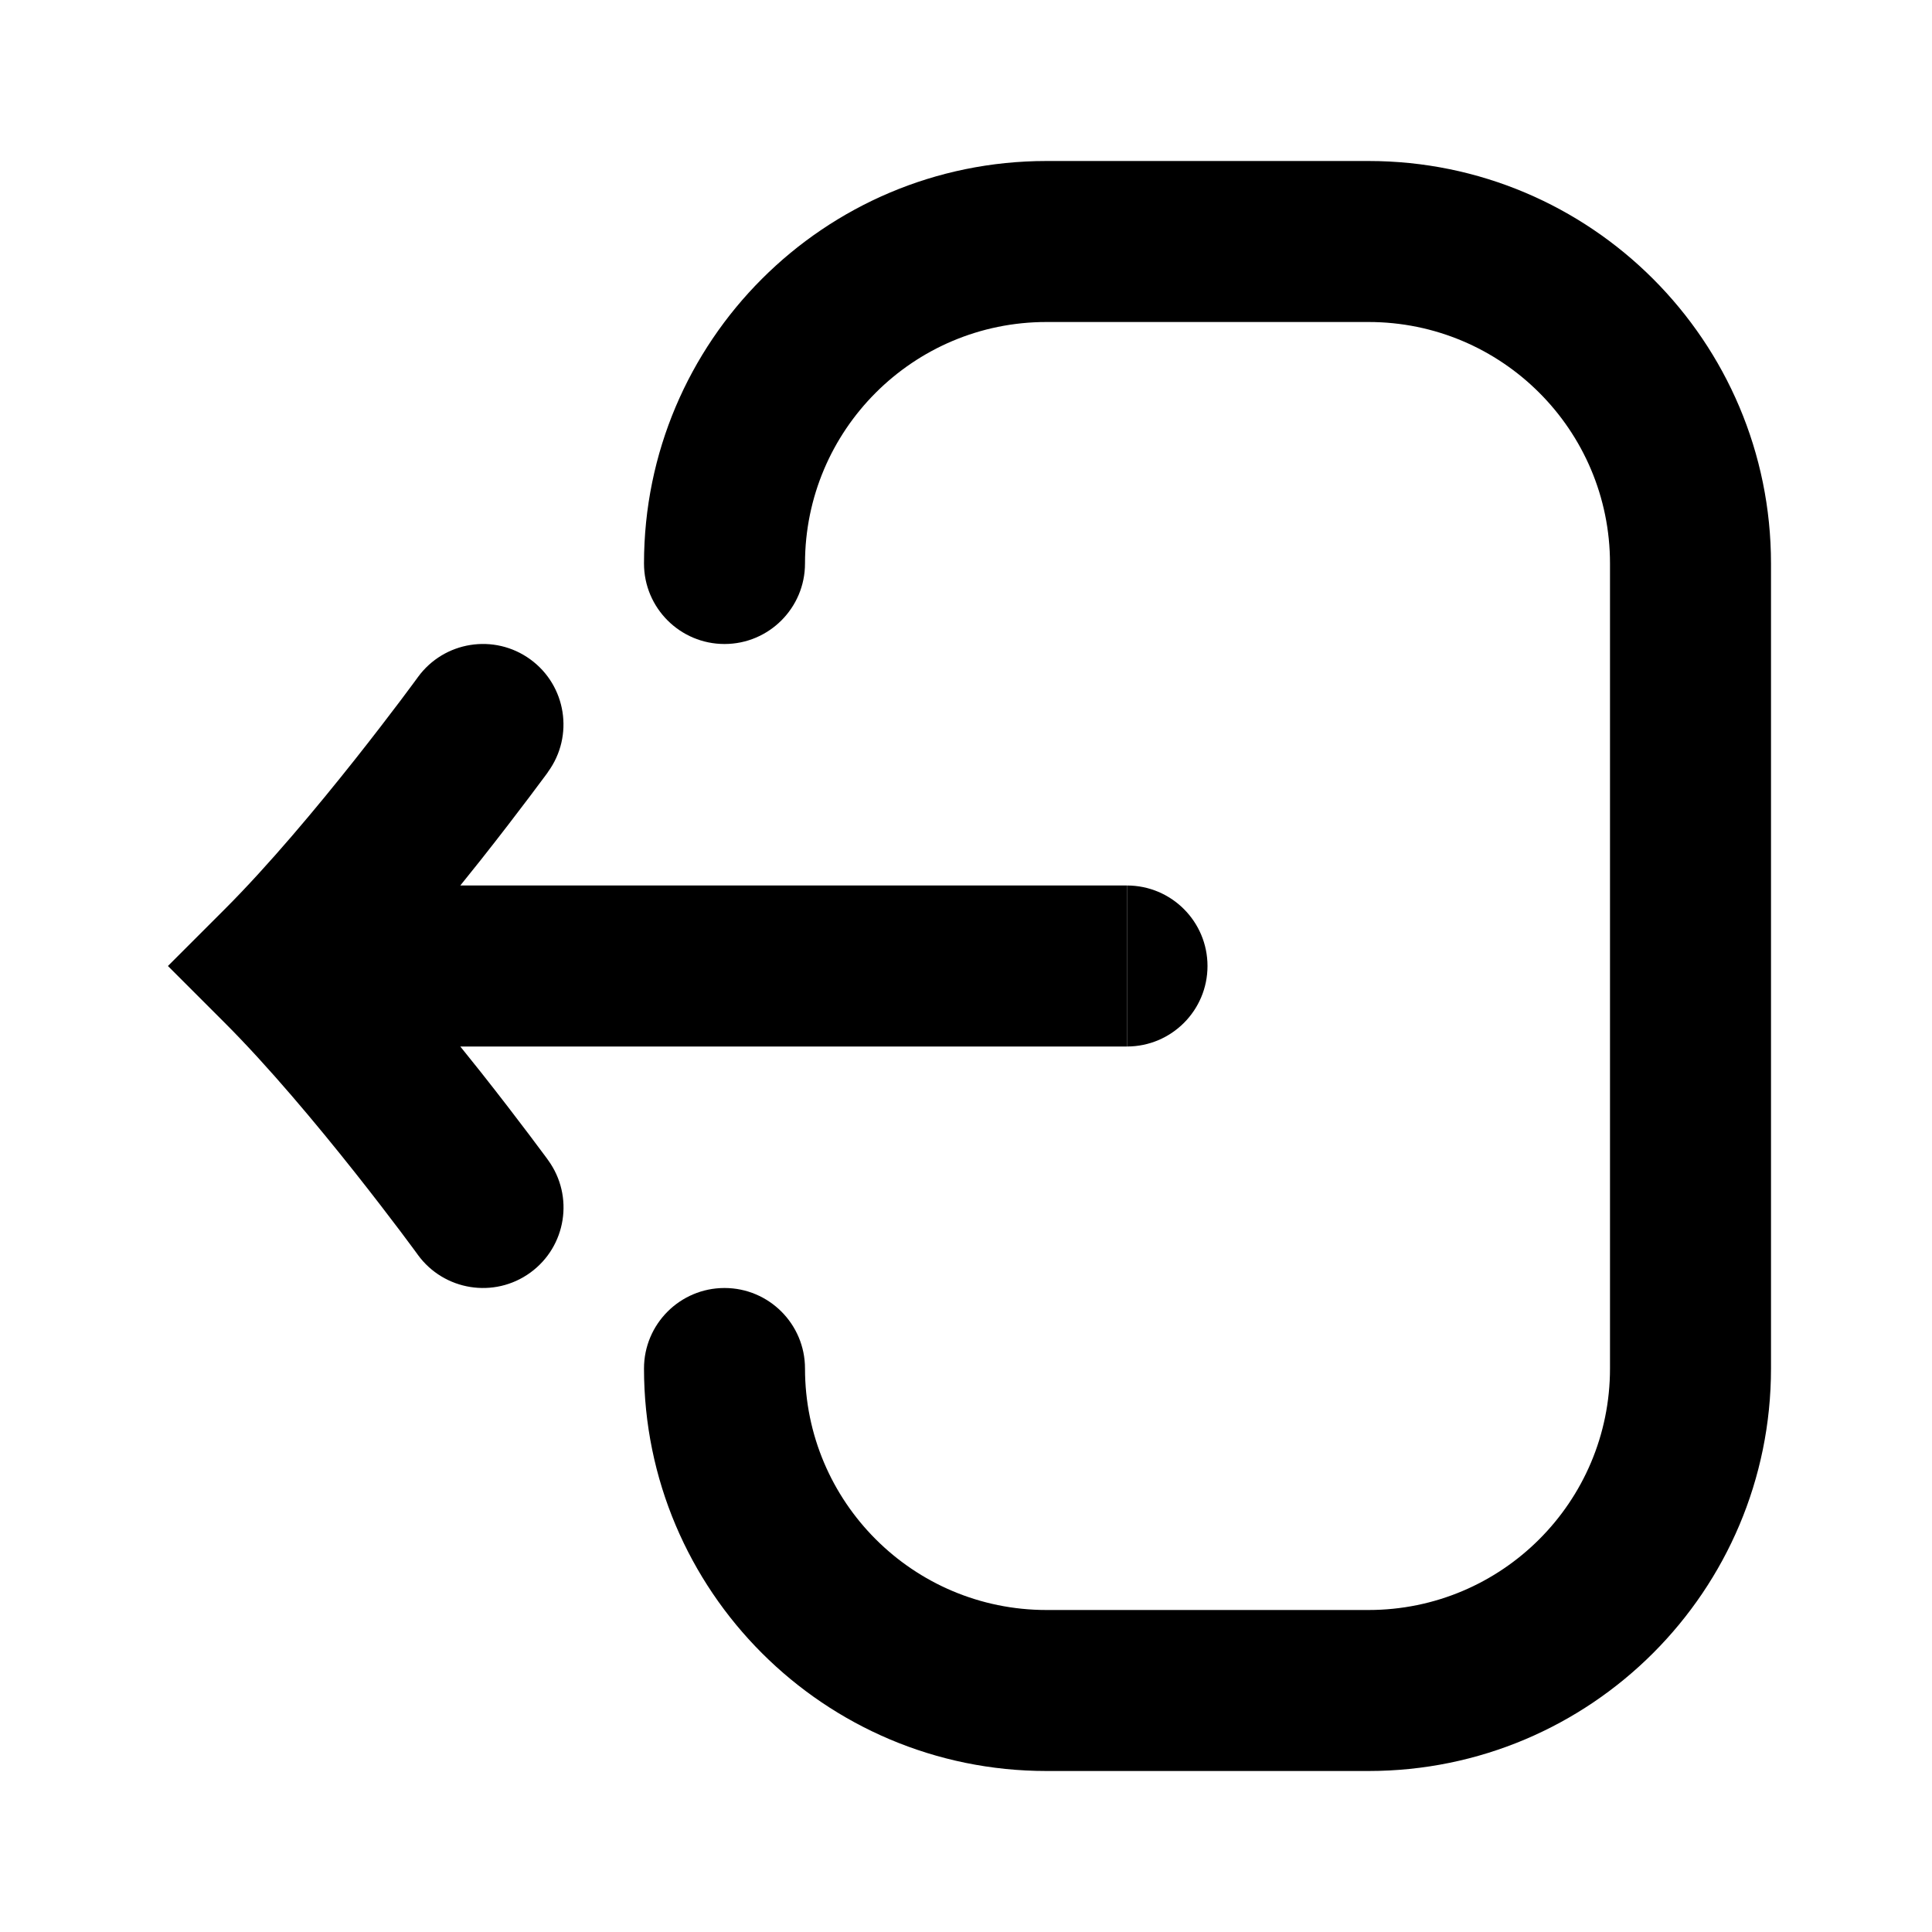
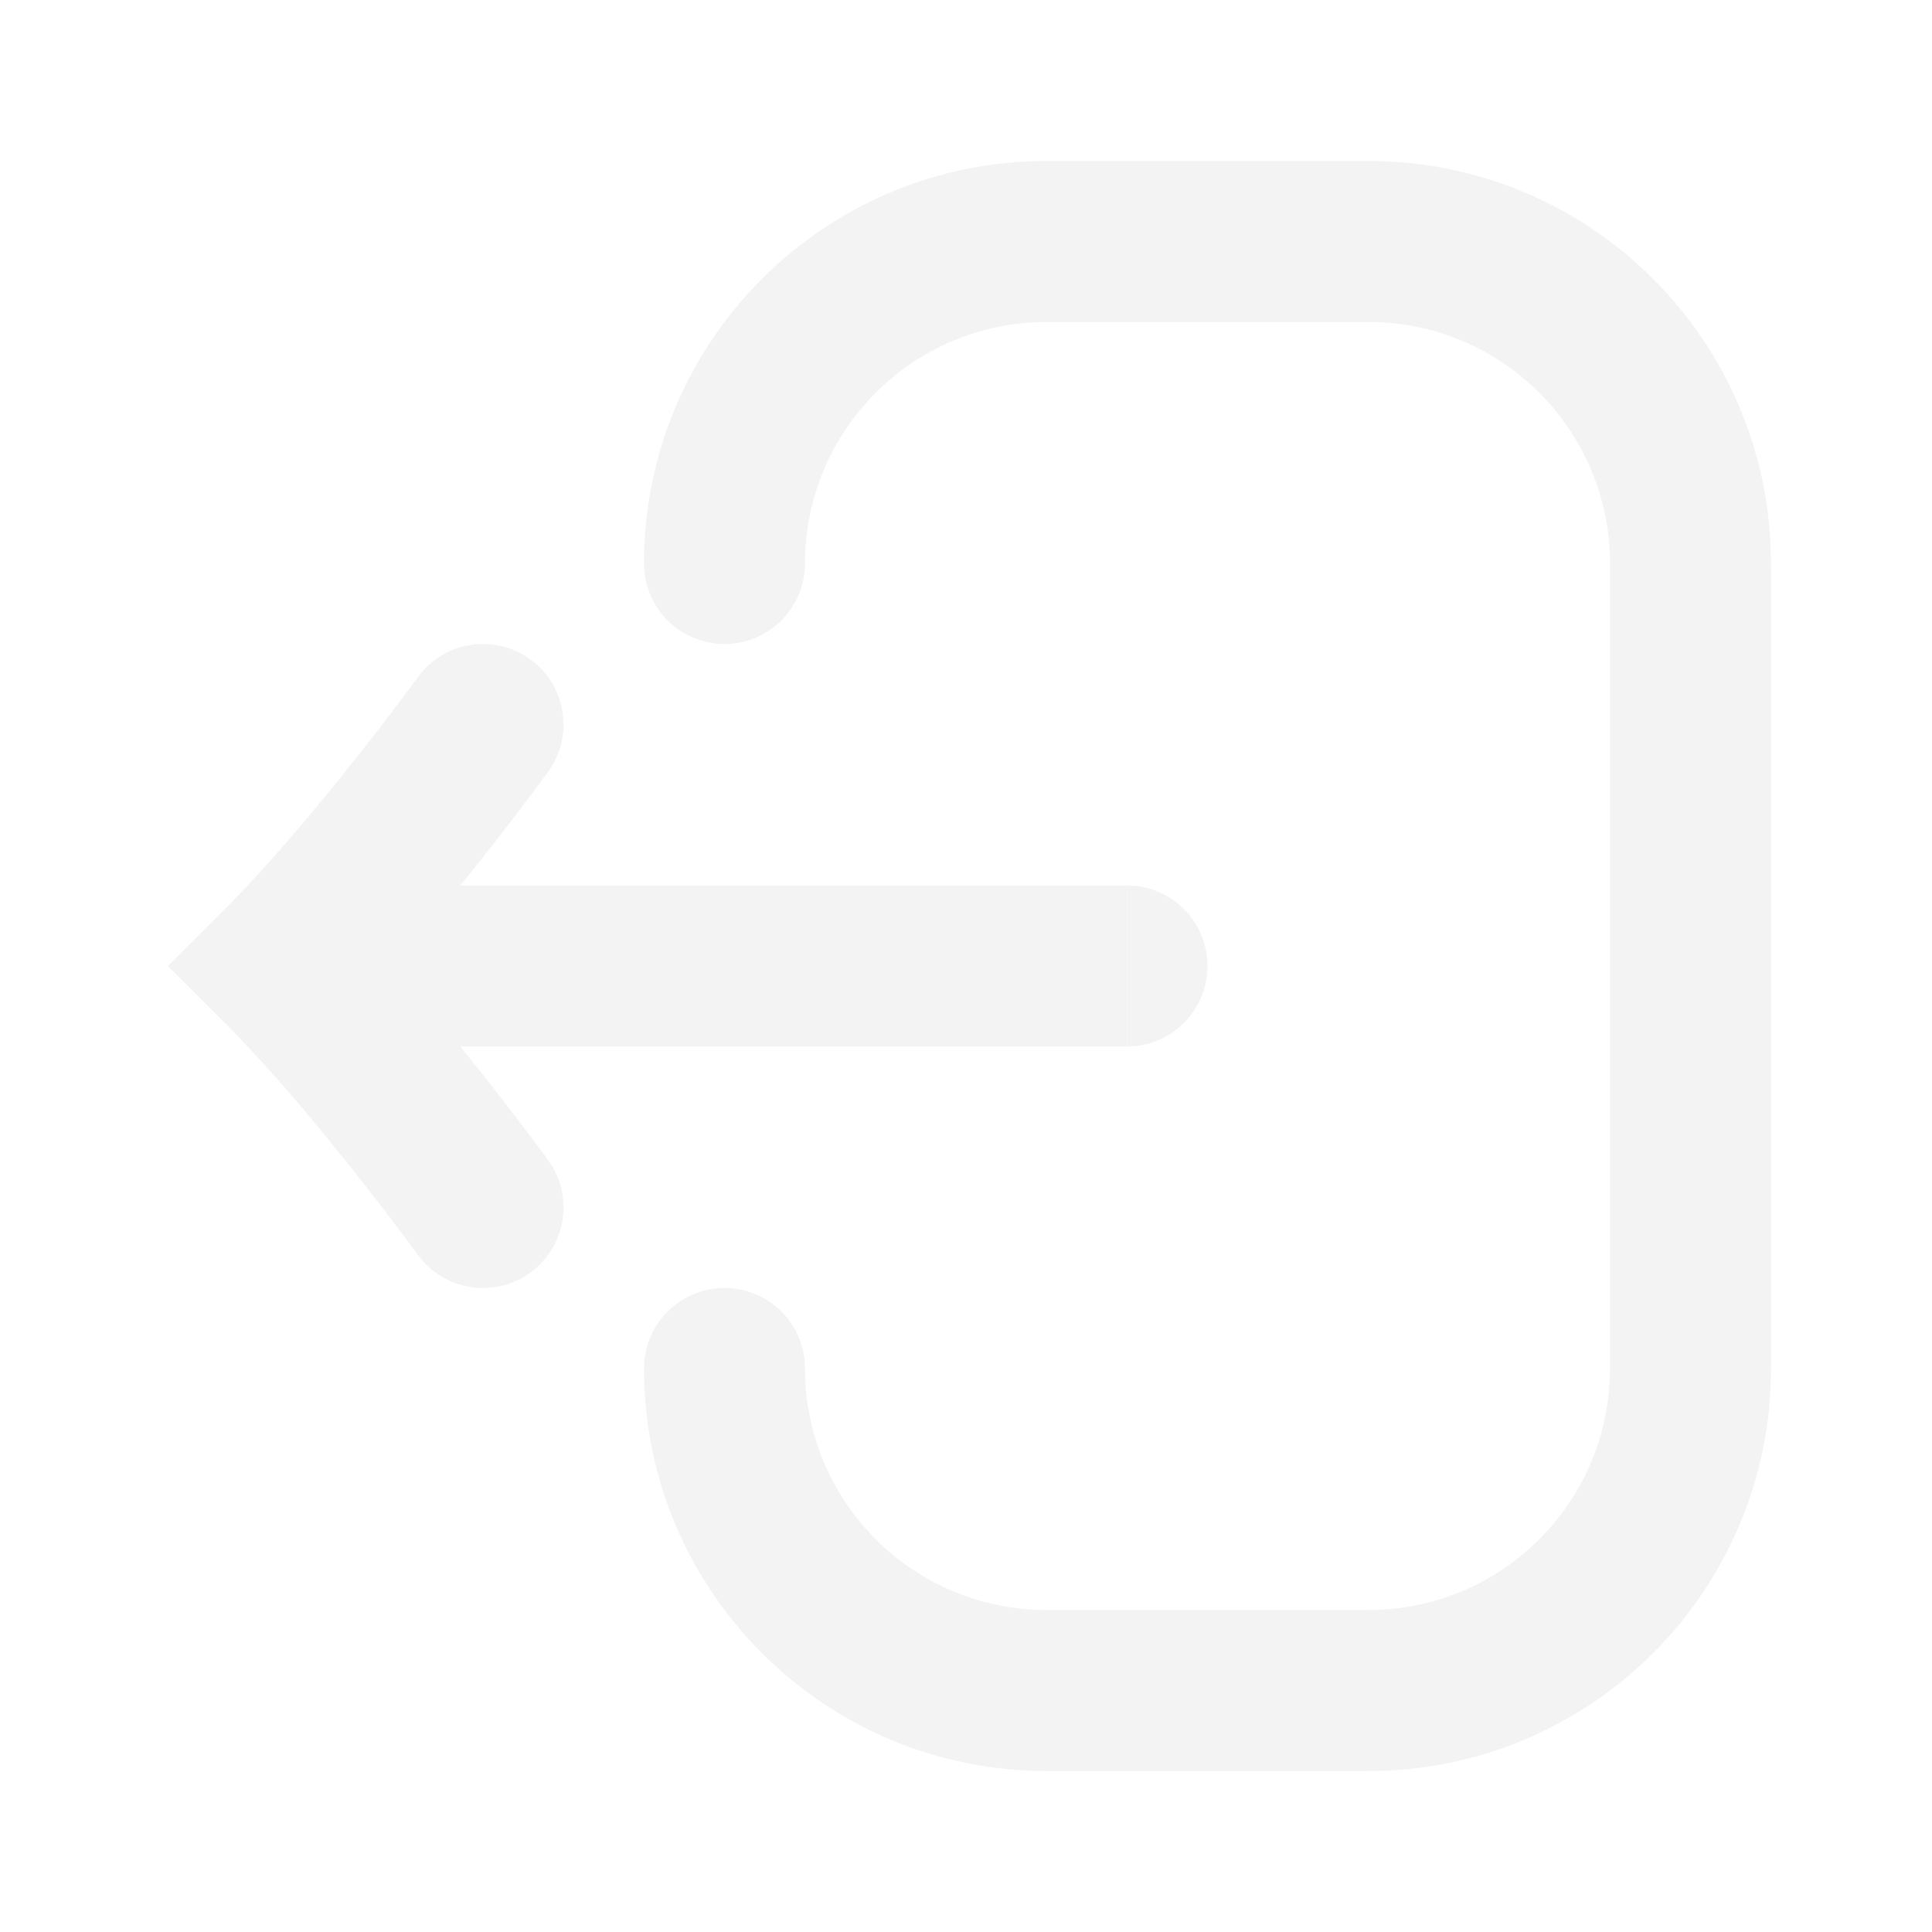
<svg xmlns="http://www.w3.org/2000/svg" width="800px" height="800px" viewBox="0 0 24 24" fill="none">
-   <path d="M13 2C10.239 2 8 4.239 8 7C8 7.552 8.448 8 9 8C9.552 8 10 7.552 10 7C10 5.343 11.343 4 13 4H17C18.657 4 20 5.343 20 7V17C20 18.657 18.657 20 17 20H13C11.343 20 10 18.657 10 17C10 16.448 9.552 16 9 16C8.448 16 8 16.448 8 17C8 19.761 10.239 22 13 22H17C19.761 22 22 19.761 22 17V7C22 4.239 19.761 2 17 2H13Z" fill="#000000" />
-   <path d="M14 11C14.552 11 15 11.448 15 12C15 12.552 14.552 13 14 13V11Z" fill="#000000" />
-   <path d="M5.718 11C5.807 10.89 5.892 10.784 5.973 10.682C6.218 10.372 6.426 10.1 6.573 9.905C6.646 9.808 6.705 9.729 6.745 9.675L6.792 9.612L6.804 9.595L6.808 9.588C6.808 9.588 6.809 9.588 6 9L6.808 9.588C7.133 9.142 7.035 8.516 6.588 8.191C6.141 7.866 5.516 7.965 5.191 8.412L5.188 8.416L5.178 8.43L5.136 8.487C5.099 8.537 5.045 8.61 4.975 8.703C4.836 8.887 4.639 9.145 4.406 9.439C3.934 10.034 3.338 10.748 2.793 11.293L2.086 12L2.793 12.707C3.338 13.252 3.934 13.966 4.406 14.561C4.639 14.855 4.836 15.113 4.975 15.297C5.045 15.39 5.099 15.463 5.136 15.513L5.178 15.57L5.188 15.584L5.19 15.587C5.515 16.034 6.141 16.134 6.588 15.809C7.035 15.484 7.134 14.859 6.809 14.412L6 15C6.809 14.412 6.809 14.412 6.809 14.412L6.804 14.405L6.792 14.388L6.745 14.325C6.705 14.271 6.646 14.192 6.573 14.095C6.426 13.9 6.218 13.628 5.973 13.318C5.892 13.216 5.807 13.11 5.718 13H14V11H5.718Z" fill="#000000" />
+   <g id="SVGRepo_bgCarrier" stroke-width="0" />
+   <g id="SVGRepo_tracerCarrier" stroke-linecap="round" stroke-linejoin="round" />
+   <g id="SVGRepo_iconCarrier">
+     <path d="M13 2C10.239 2 8 4.239 8 7C8 7.552 8.448 8 9 8C9.552 8 10 7.552 10 7C10 5.343 11.343 4 13 4H17C18.657 4 20 5.343 20 7V17C20 18.657 18.657 20 17 20H13C11.343 20 10 18.657 10 17C10 16.448 9.552 16 9 16C8.448 16 8 16.448 8 17C8 19.761 10.239 22 13 22H17C19.761 22 22 19.761 22 17V7C22 4.239 19.761 2 17 2H13Z" fill="#f2f2f2f2" />
+     <path d="M14 11C14.552 11 15 11.448 15 12C15 12.552 14.552 13 14 13V11Z" fill="#f2f2f2f2" />
+     <path d="M5.718 11C5.807 10.89 5.892 10.784 5.973 10.682C6.218 10.372 6.426 10.1 6.573 9.905C6.646 9.808 6.705 9.729 6.745 9.675L6.792 9.612L6.804 9.595L6.808 9.588C6.808 9.588 6.809 9.588 6 9L6.808 9.588C7.133 9.142 7.035 8.516 6.588 8.191C6.141 7.866 5.516 7.965 5.191 8.412L5.188 8.416L5.178 8.43L5.136 8.487C5.099 8.537 5.045 8.61 4.975 8.703C4.836 8.887 4.639 9.145 4.406 9.439C3.934 10.034 3.338 10.748 2.793 11.293L2.086 12L2.793 12.707C3.338 13.252 3.934 13.966 4.406 14.561C4.639 14.855 4.836 15.113 4.975 15.297C5.045 15.39 5.099 15.463 5.136 15.513L5.178 15.57L5.188 15.584L5.19 15.587C5.515 16.034 6.141 16.134 6.588 15.809C7.035 15.484 7.134 14.859 6.809 14.412L6 15C6.809 14.412 6.809 14.412 6.809 14.412L6.804 14.405L6.792 14.388L6.745 14.325C6.705 14.271 6.646 14.192 6.573 14.095C6.426 13.9 6.218 13.628 5.973 13.318C5.892 13.216 5.807 13.11 5.718 13H14V11H5.718Z" fill="#f2f2f2f2" />
+   </g>
</svg>
